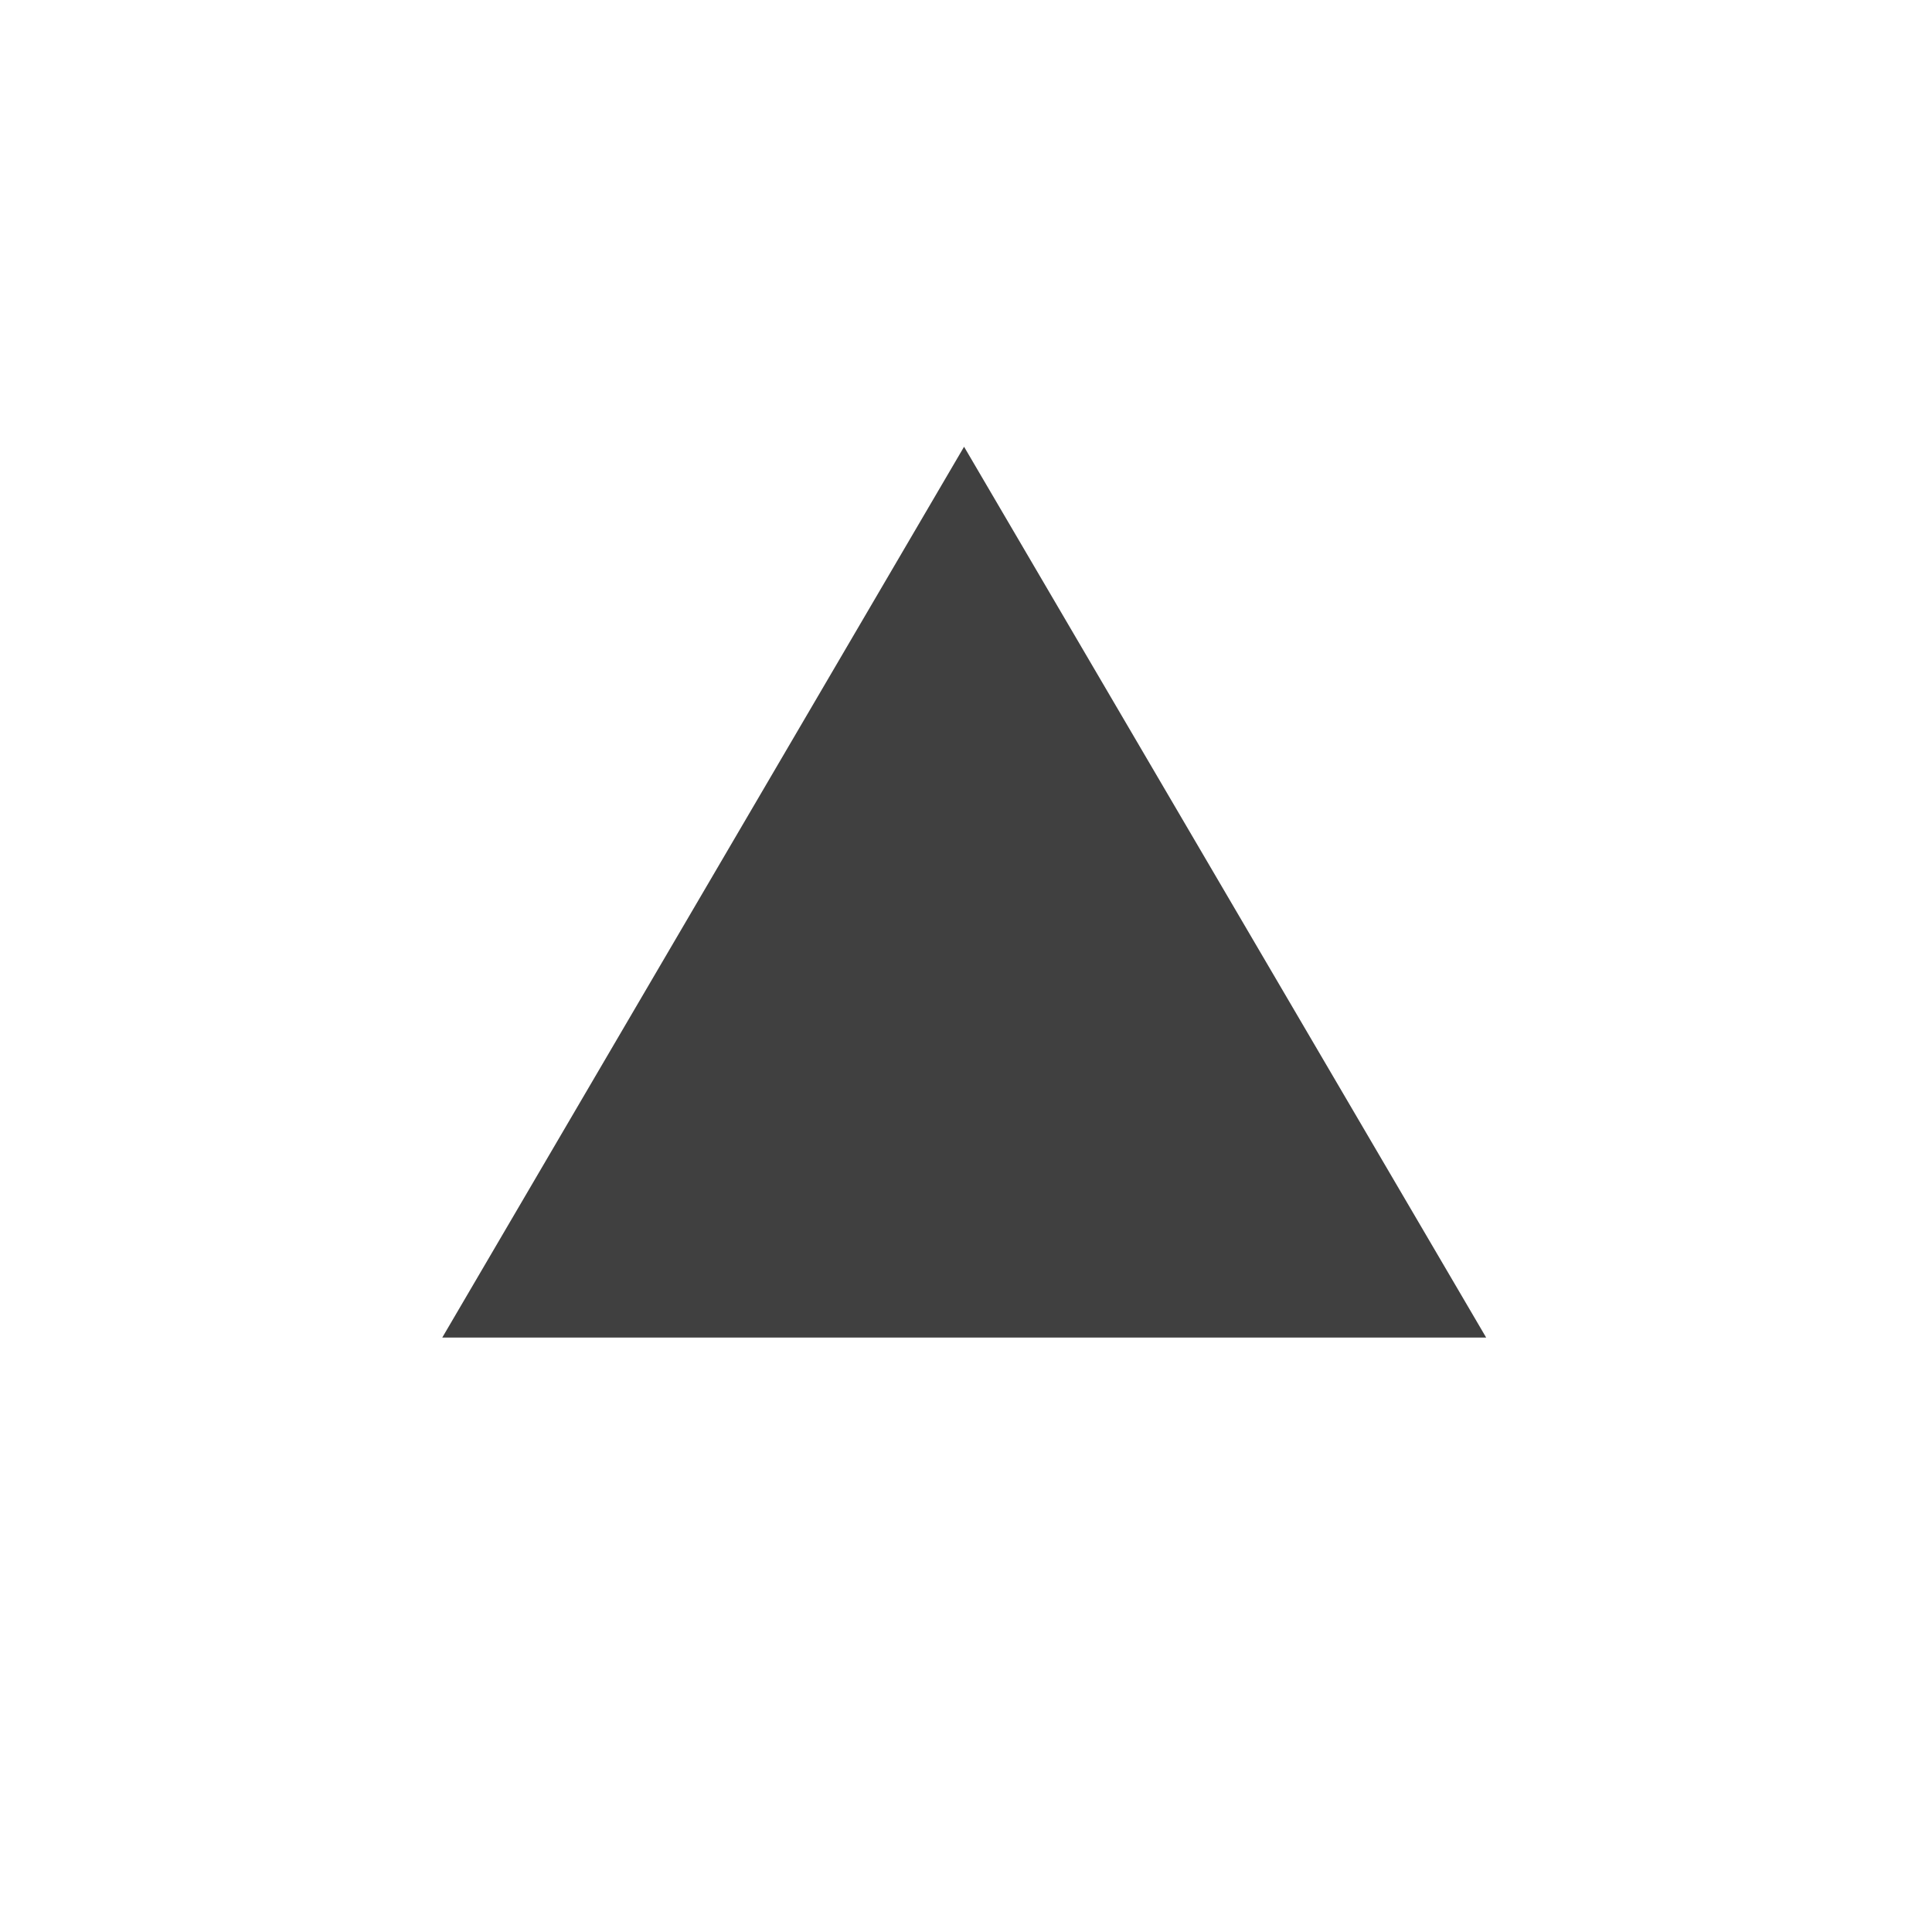
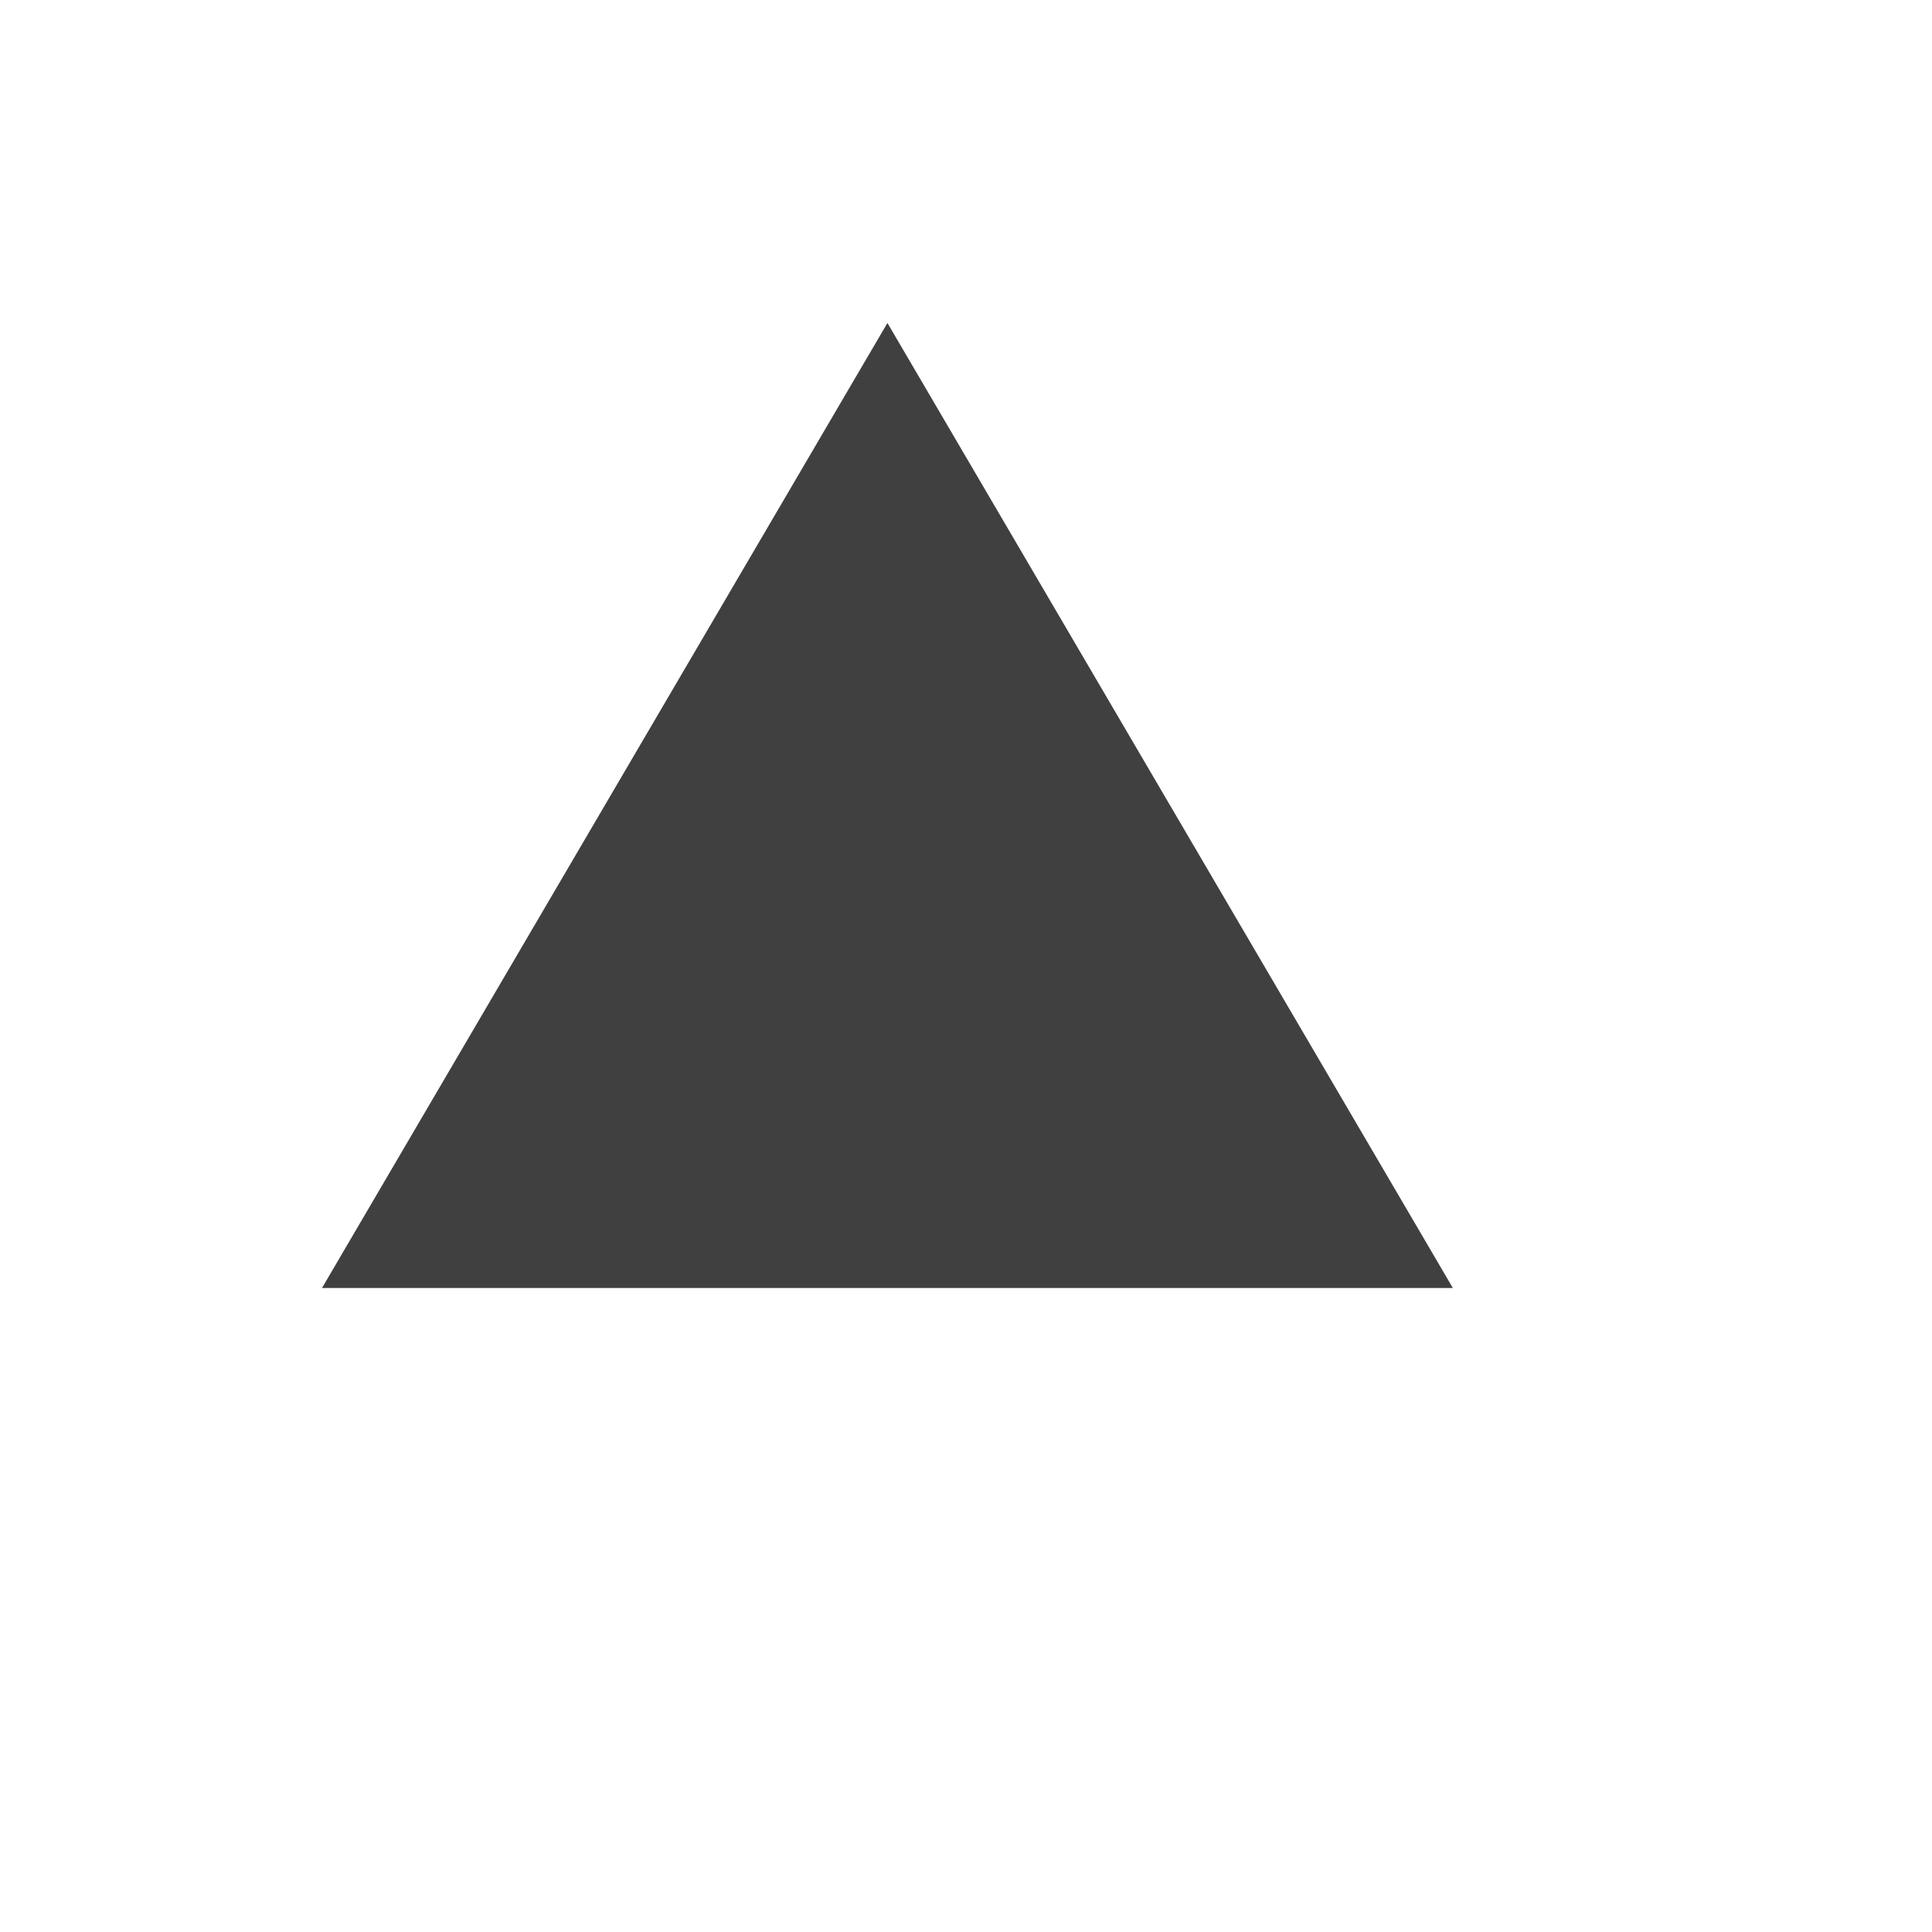
- <svg xmlns="http://www.w3.org/2000/svg" version="1.1" opacity="0.75" x="0px" y="0px" width="13px" height="13px" viewBox="0 0 13 13">
+ <svg xmlns="http://www.w3.org/2000/svg" version="1.1" id="Layer_1" opacity="0.75" x="0px" y="0px" width="12px" height="12px" viewBox="0 0 12 12" style="enable-background:new 0 0 12 12;" xml:space="preserve">
  <g id="up">
-     <polygon id="arrow_7_" points="6.487,3.006 2.976,9 10,9  " />
+     <polygon id="arrow_7_" style="fill-rule:evenodd;clip-rule:evenodd;" points="5.512,2.006 2,8 9.024,8  " />
  </g>
</svg>
